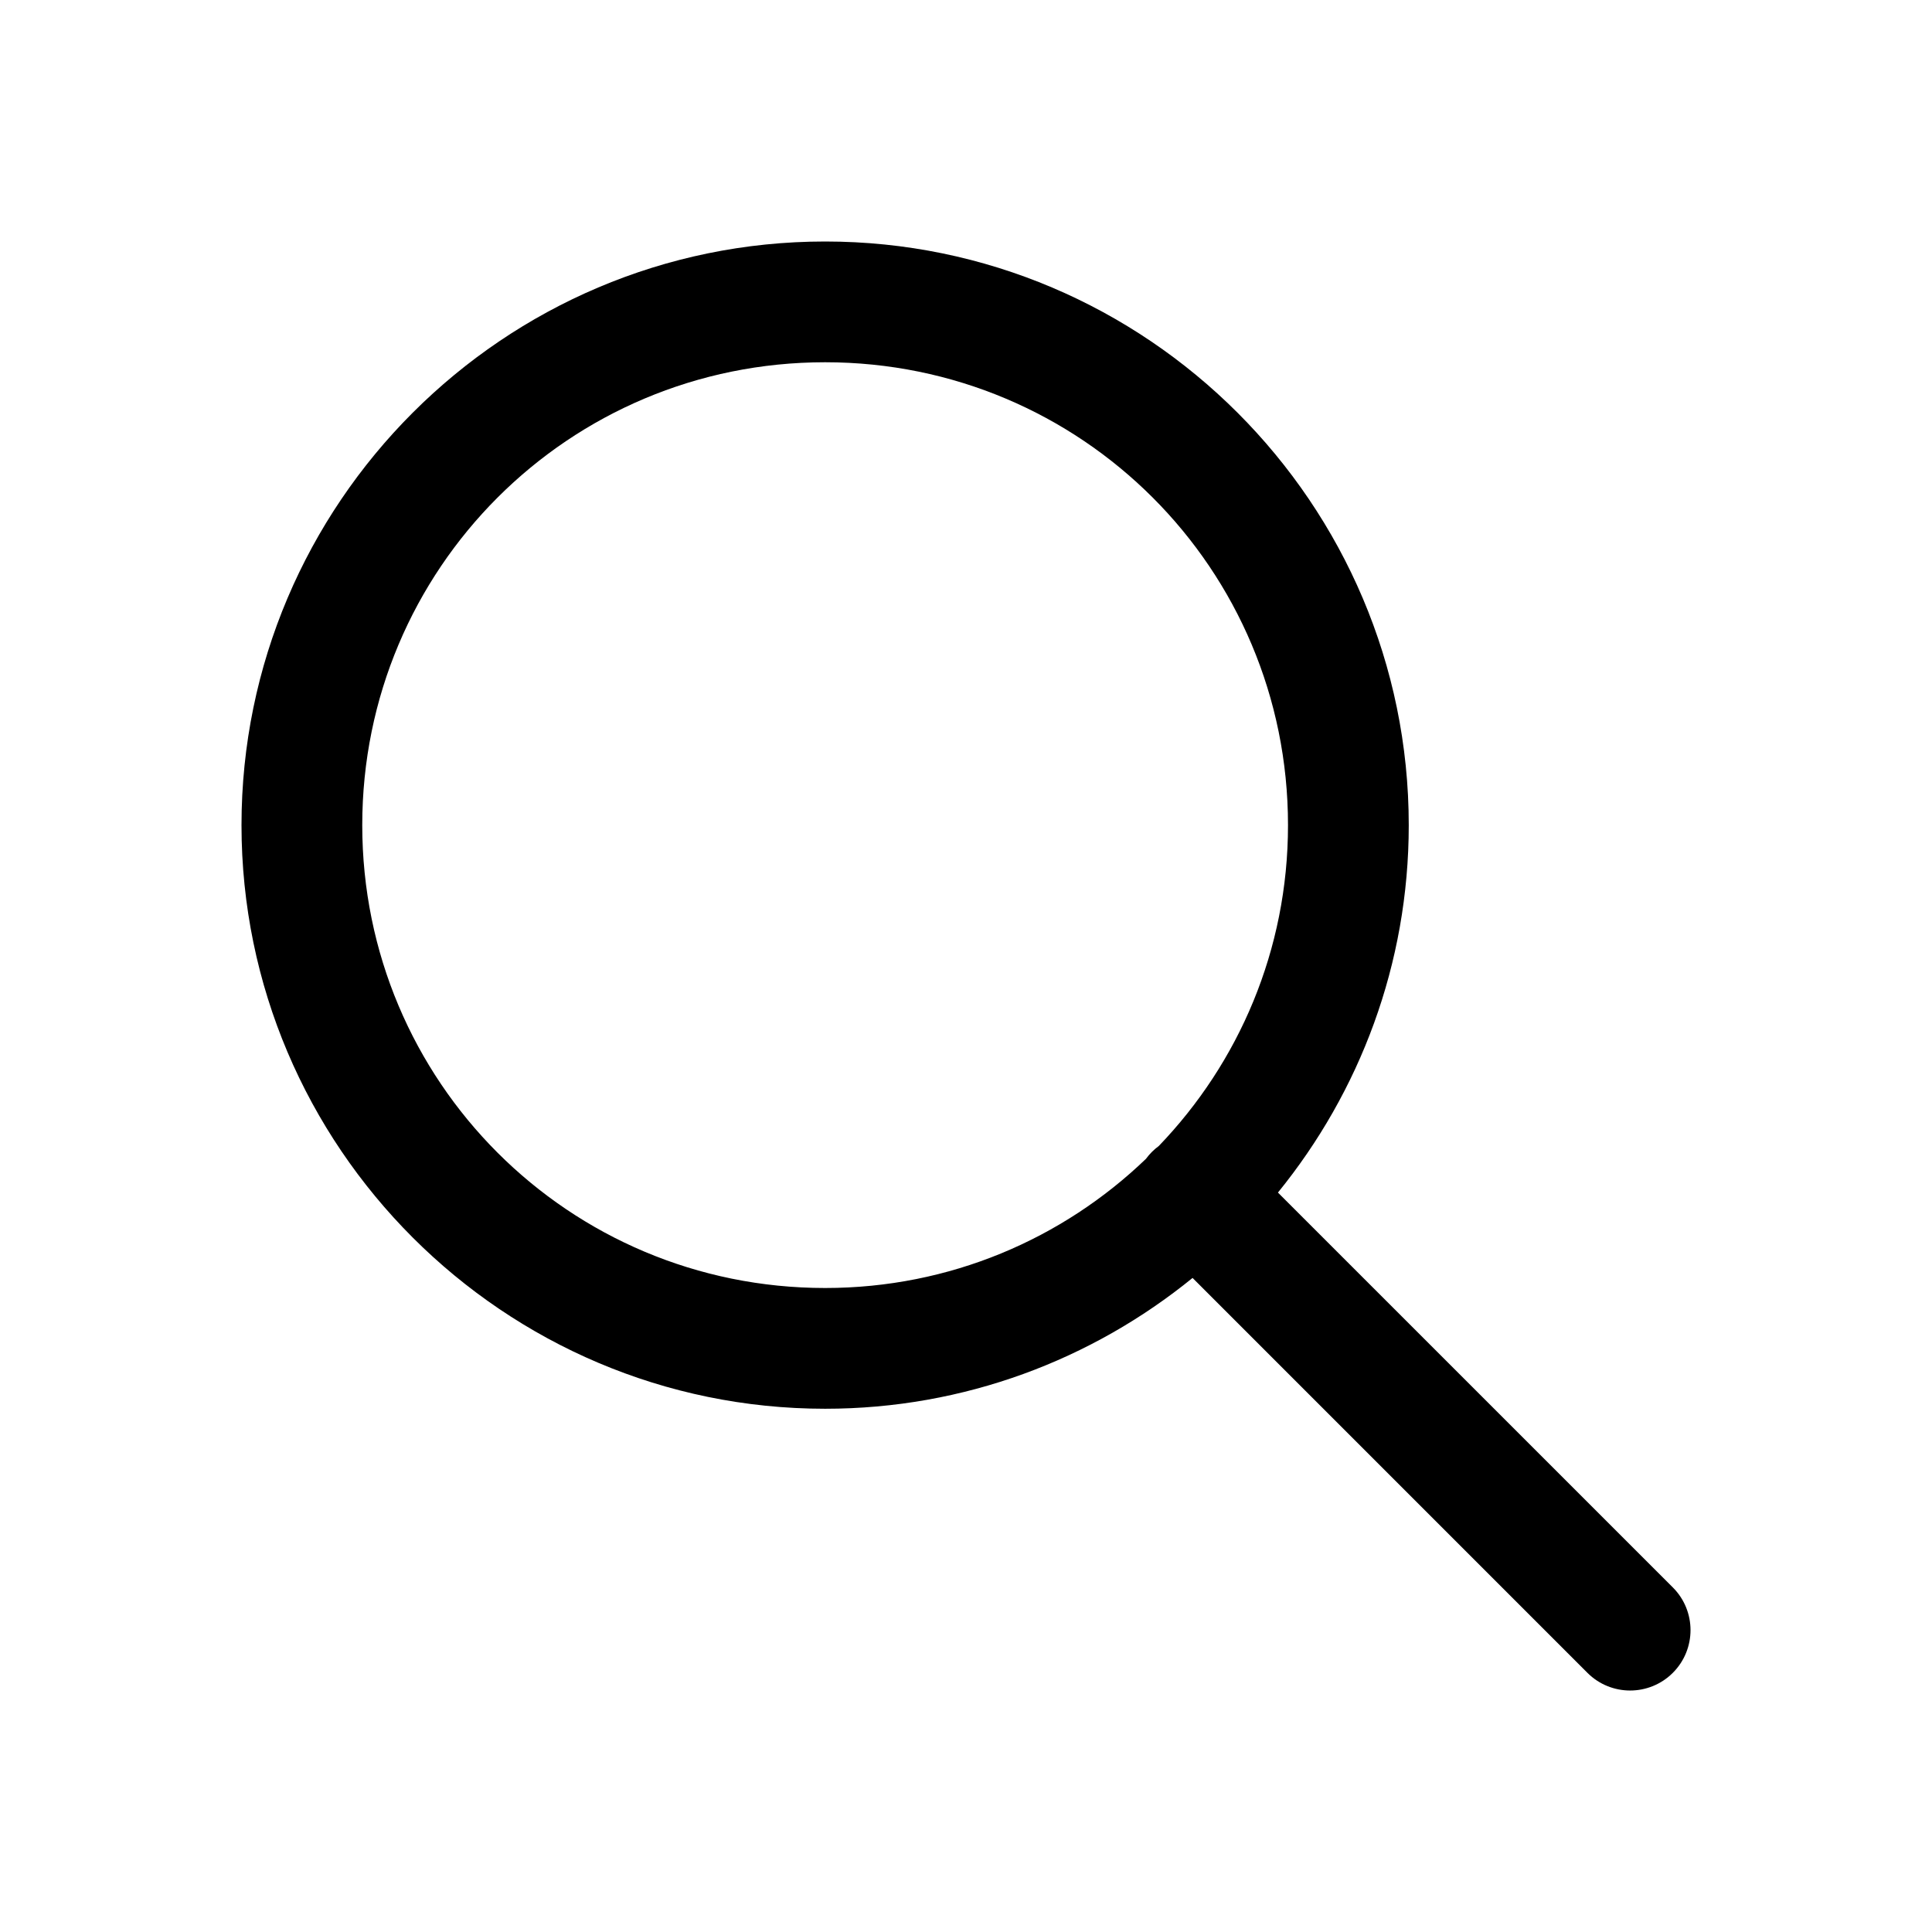
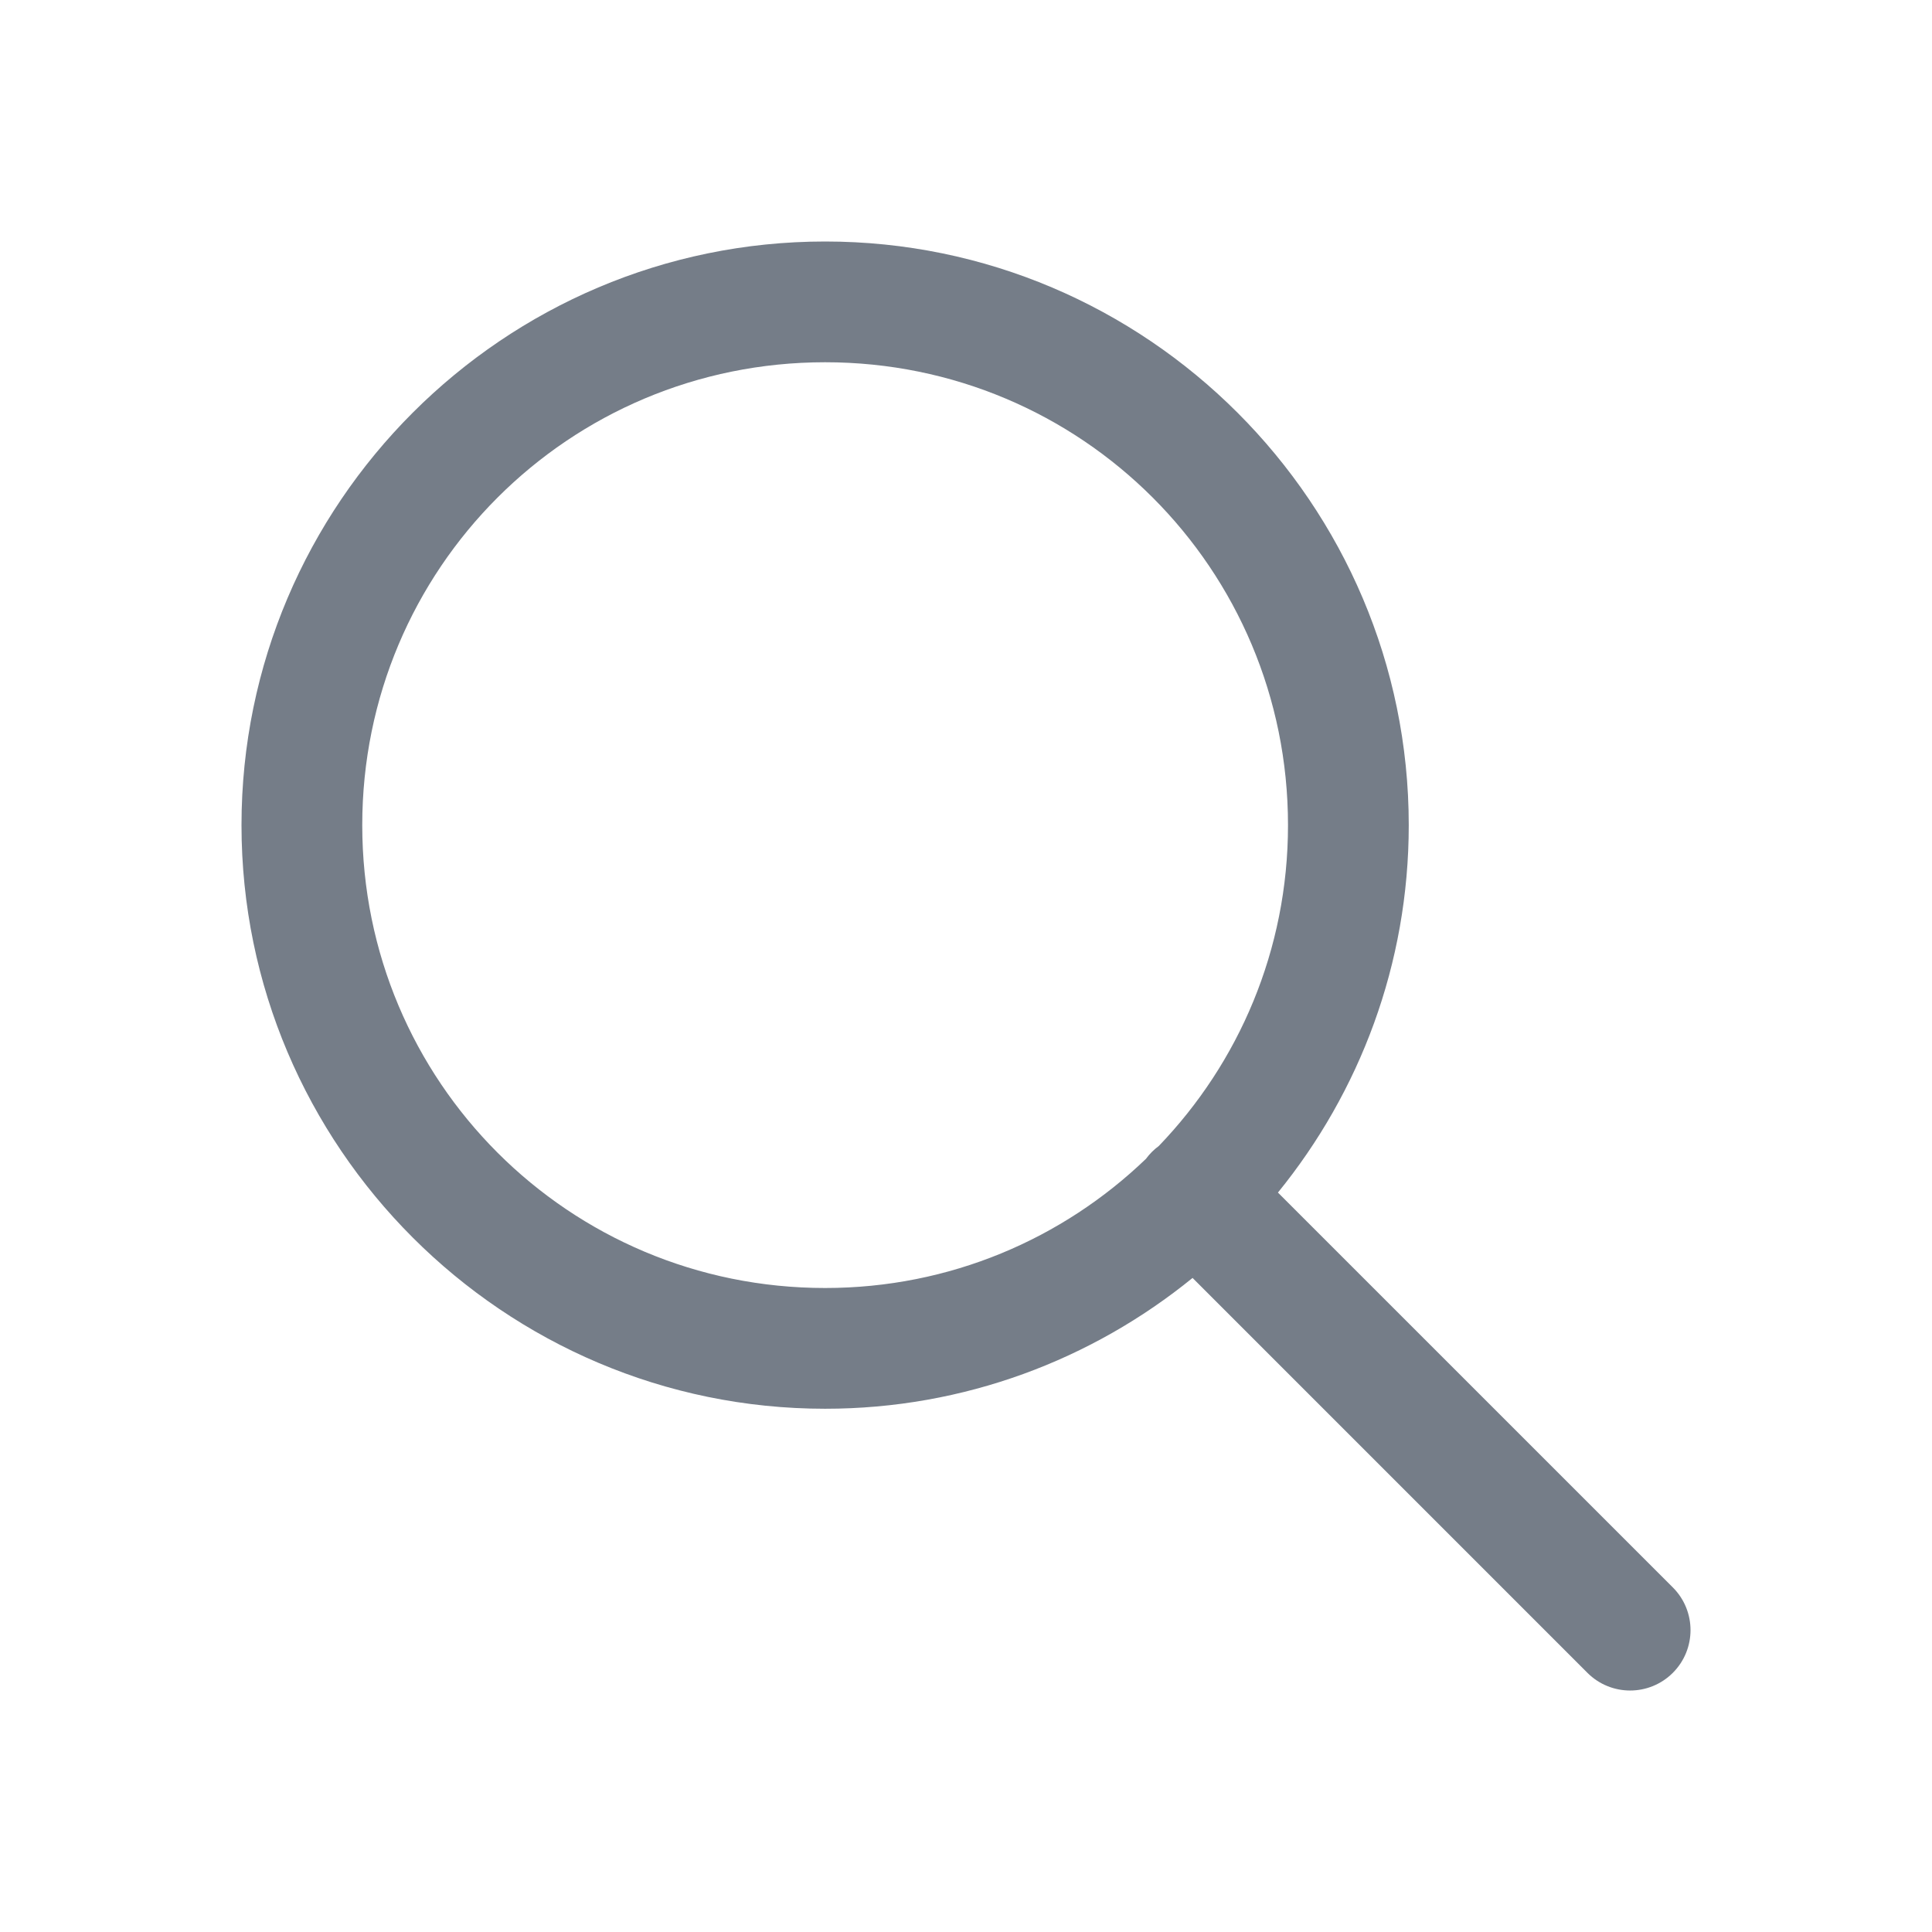
<svg xmlns="http://www.w3.org/2000/svg" viewBox="0 0 48 48" width="32px" height="32px">
-   <path d="M 20.5 6 C 12.51 6 6 12.51 6 20.5 C 6 28.49 12.51 35 20.5 35 C 23.956 35 27.134 33.779 29.629 31.75 L 39.439 41.561 A 1.5 1.5 0 1 0 41.561 39.439 L 31.75 29.629 C 33.779 27.134 35 23.956 35 20.5 C 35 12.51 28.49 6 20.5 6 z M 20.5 9 C 26.869 9 32 14.131 32 20.5 C 32 23.603 30.776 26.406 28.791 28.471 A 1.5 1.5 0 0 0 28.471 28.791 C 26.406 30.776 23.603 32 20.5 32 C 14.131 32 9 26.869 9 20.5 C 9 14.131 14.131 9 20.5 9 z" />
+   <path d="M 20.5 6 C 12.51 6 6 12.51 6 20.5 C 6 28.49 12.51 35 20.5 35 C 23.956 35 27.134 33.779 29.629 31.75 L 39.439 41.561 A 1.5 1.5 0 1 0 41.561 39.439 L 31.75 29.629 C 33.779 27.134 35 23.956 35 20.5 C 35 12.51 28.49 6 20.5 6 z M 20.5 9 C 26.869 9 32 14.131 32 20.5 C 32 23.603 30.776 26.406 28.791 28.471 A 1.5 1.5 0 0 0 28.471 28.791 C 26.406 30.776 23.603 32 20.5 32 C 14.131 32 9 26.869 9 20.5 C 9 14.131 14.131 9 20.5 9 z" fill="#757D88" />
</svg>
